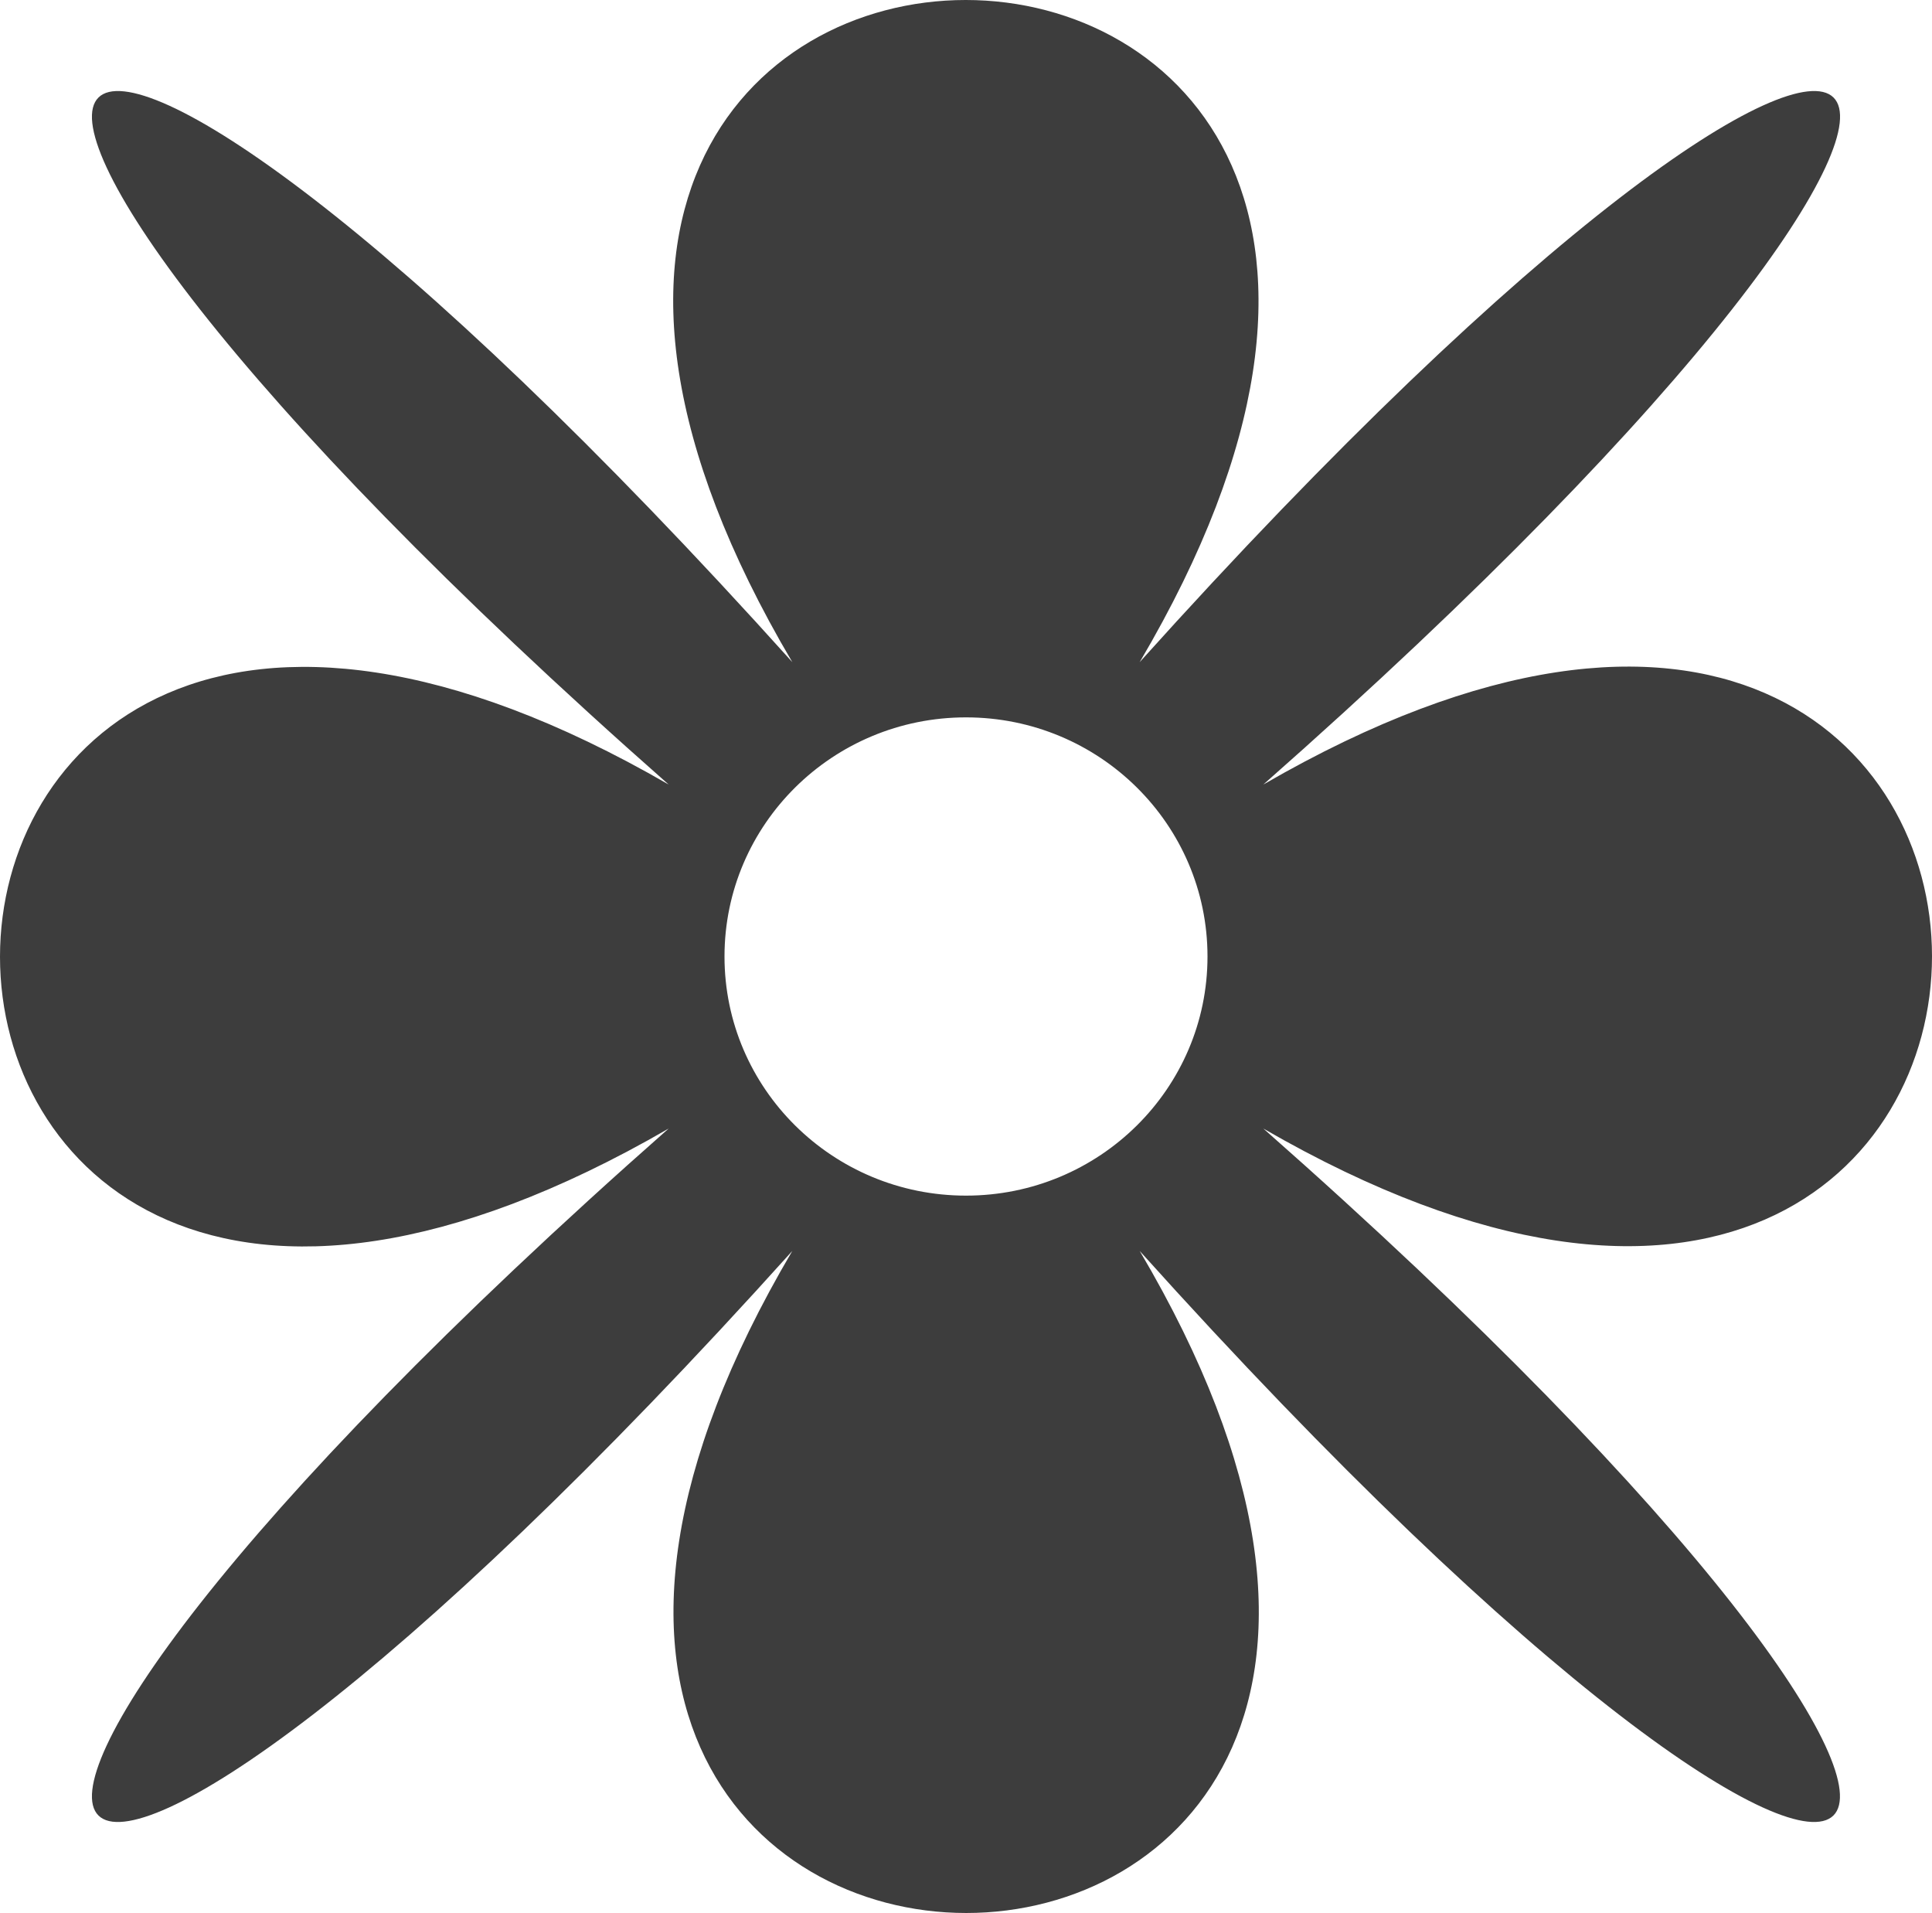
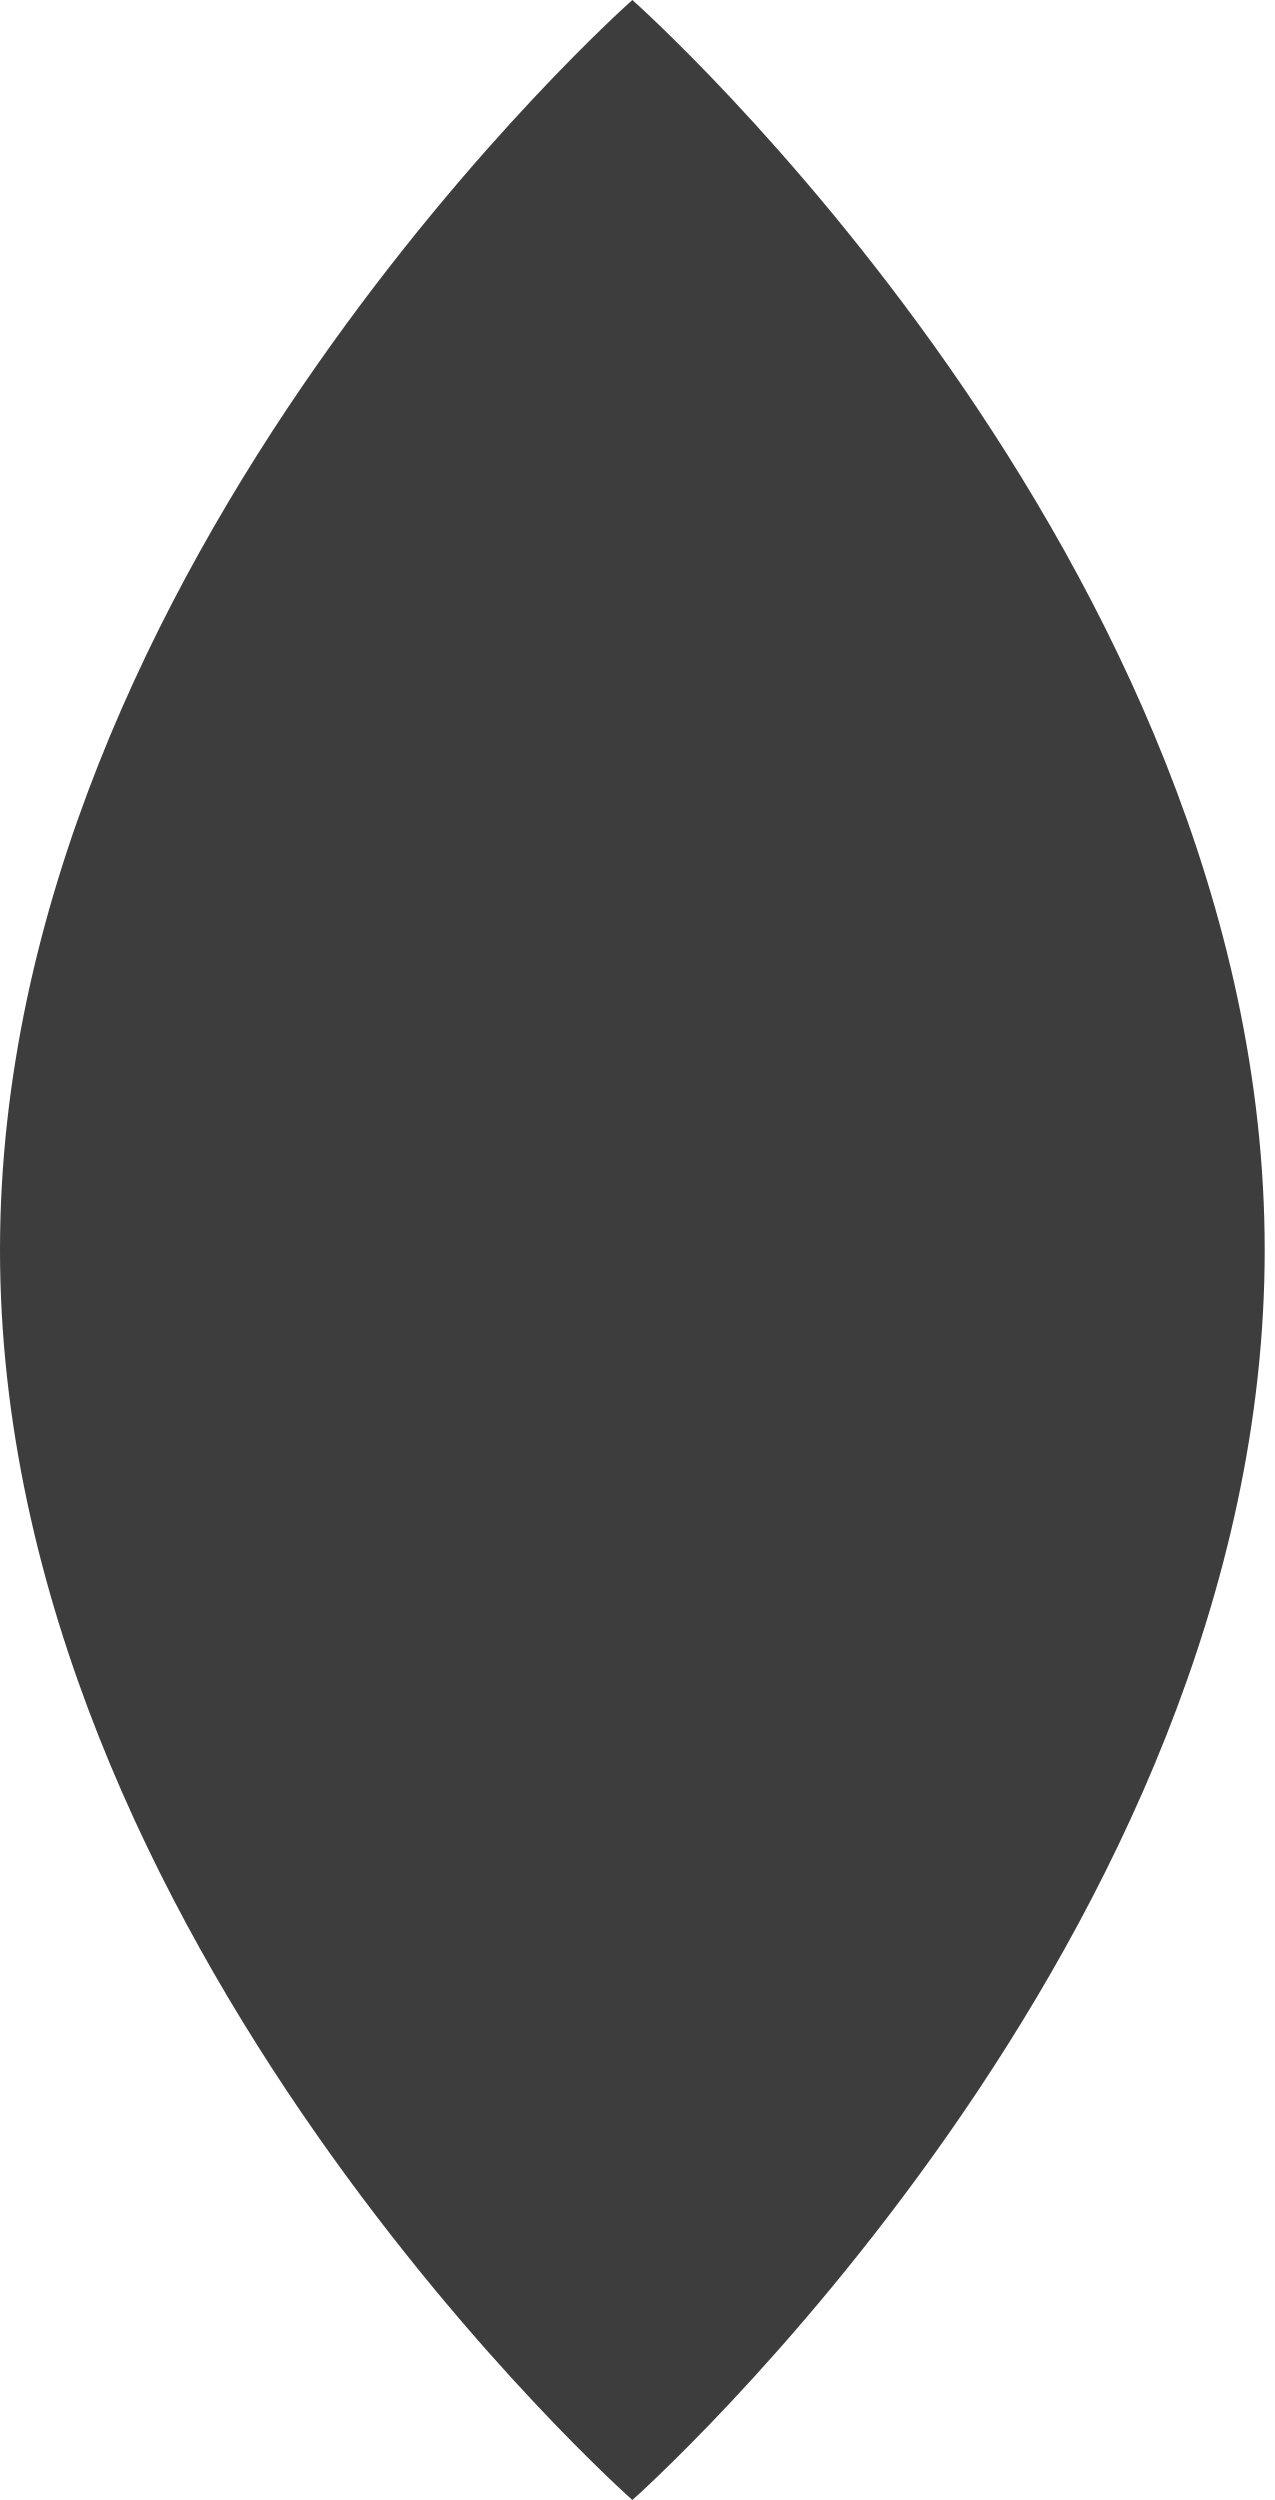
- <svg xmlns="http://www.w3.org/2000/svg" width="200" height="198" viewBox="0 0 200 198" fill="none">
-   <path fill-rule="evenodd" clip-rule="evenodd" d="M82.019 129.476C28.151 220.841 171.923 220.841 117.981 129.476C200.122 220.841 223.074 198.159 130.779 116.806C223.074 170.137 223.074 27.797 130.779 81.202C223.074 -0.152 200.153 -22.844 117.981 68.531C171.849 -22.844 28.077 -22.844 82.019 68.531C-0.153 -22.844 -23.074 -0.152 69.221 81.202C-23.074 27.87 -23.074 170.211 69.221 116.806C-23.074 198.159 -0.153 220.841 82.019 129.476ZM100 123.75C113.807 123.75 125 112.669 125 99C125 85.331 113.807 74.25 100 74.25C86.193 74.25 75 85.331 75 99C75 112.669 86.193 123.75 100 123.75Z" fill="#3D3D3D" />
+ <svg xmlns="http://www.w3.org/2000/svg" width="102" height="200" viewBox="0 0 102 200" fill="none">
+   <path d="M50.588 200C50.588 200 -0 155.228 -0 100C-0 44.772 50.588 -2.21128e-06 50.588 -2.21128e-06C50.588 -2.21128e-06 101.176 44.772 101.176 100C101.176 155.228 50.588 200 50.588 200Z" fill="#3D3D3D" />
</svg>
